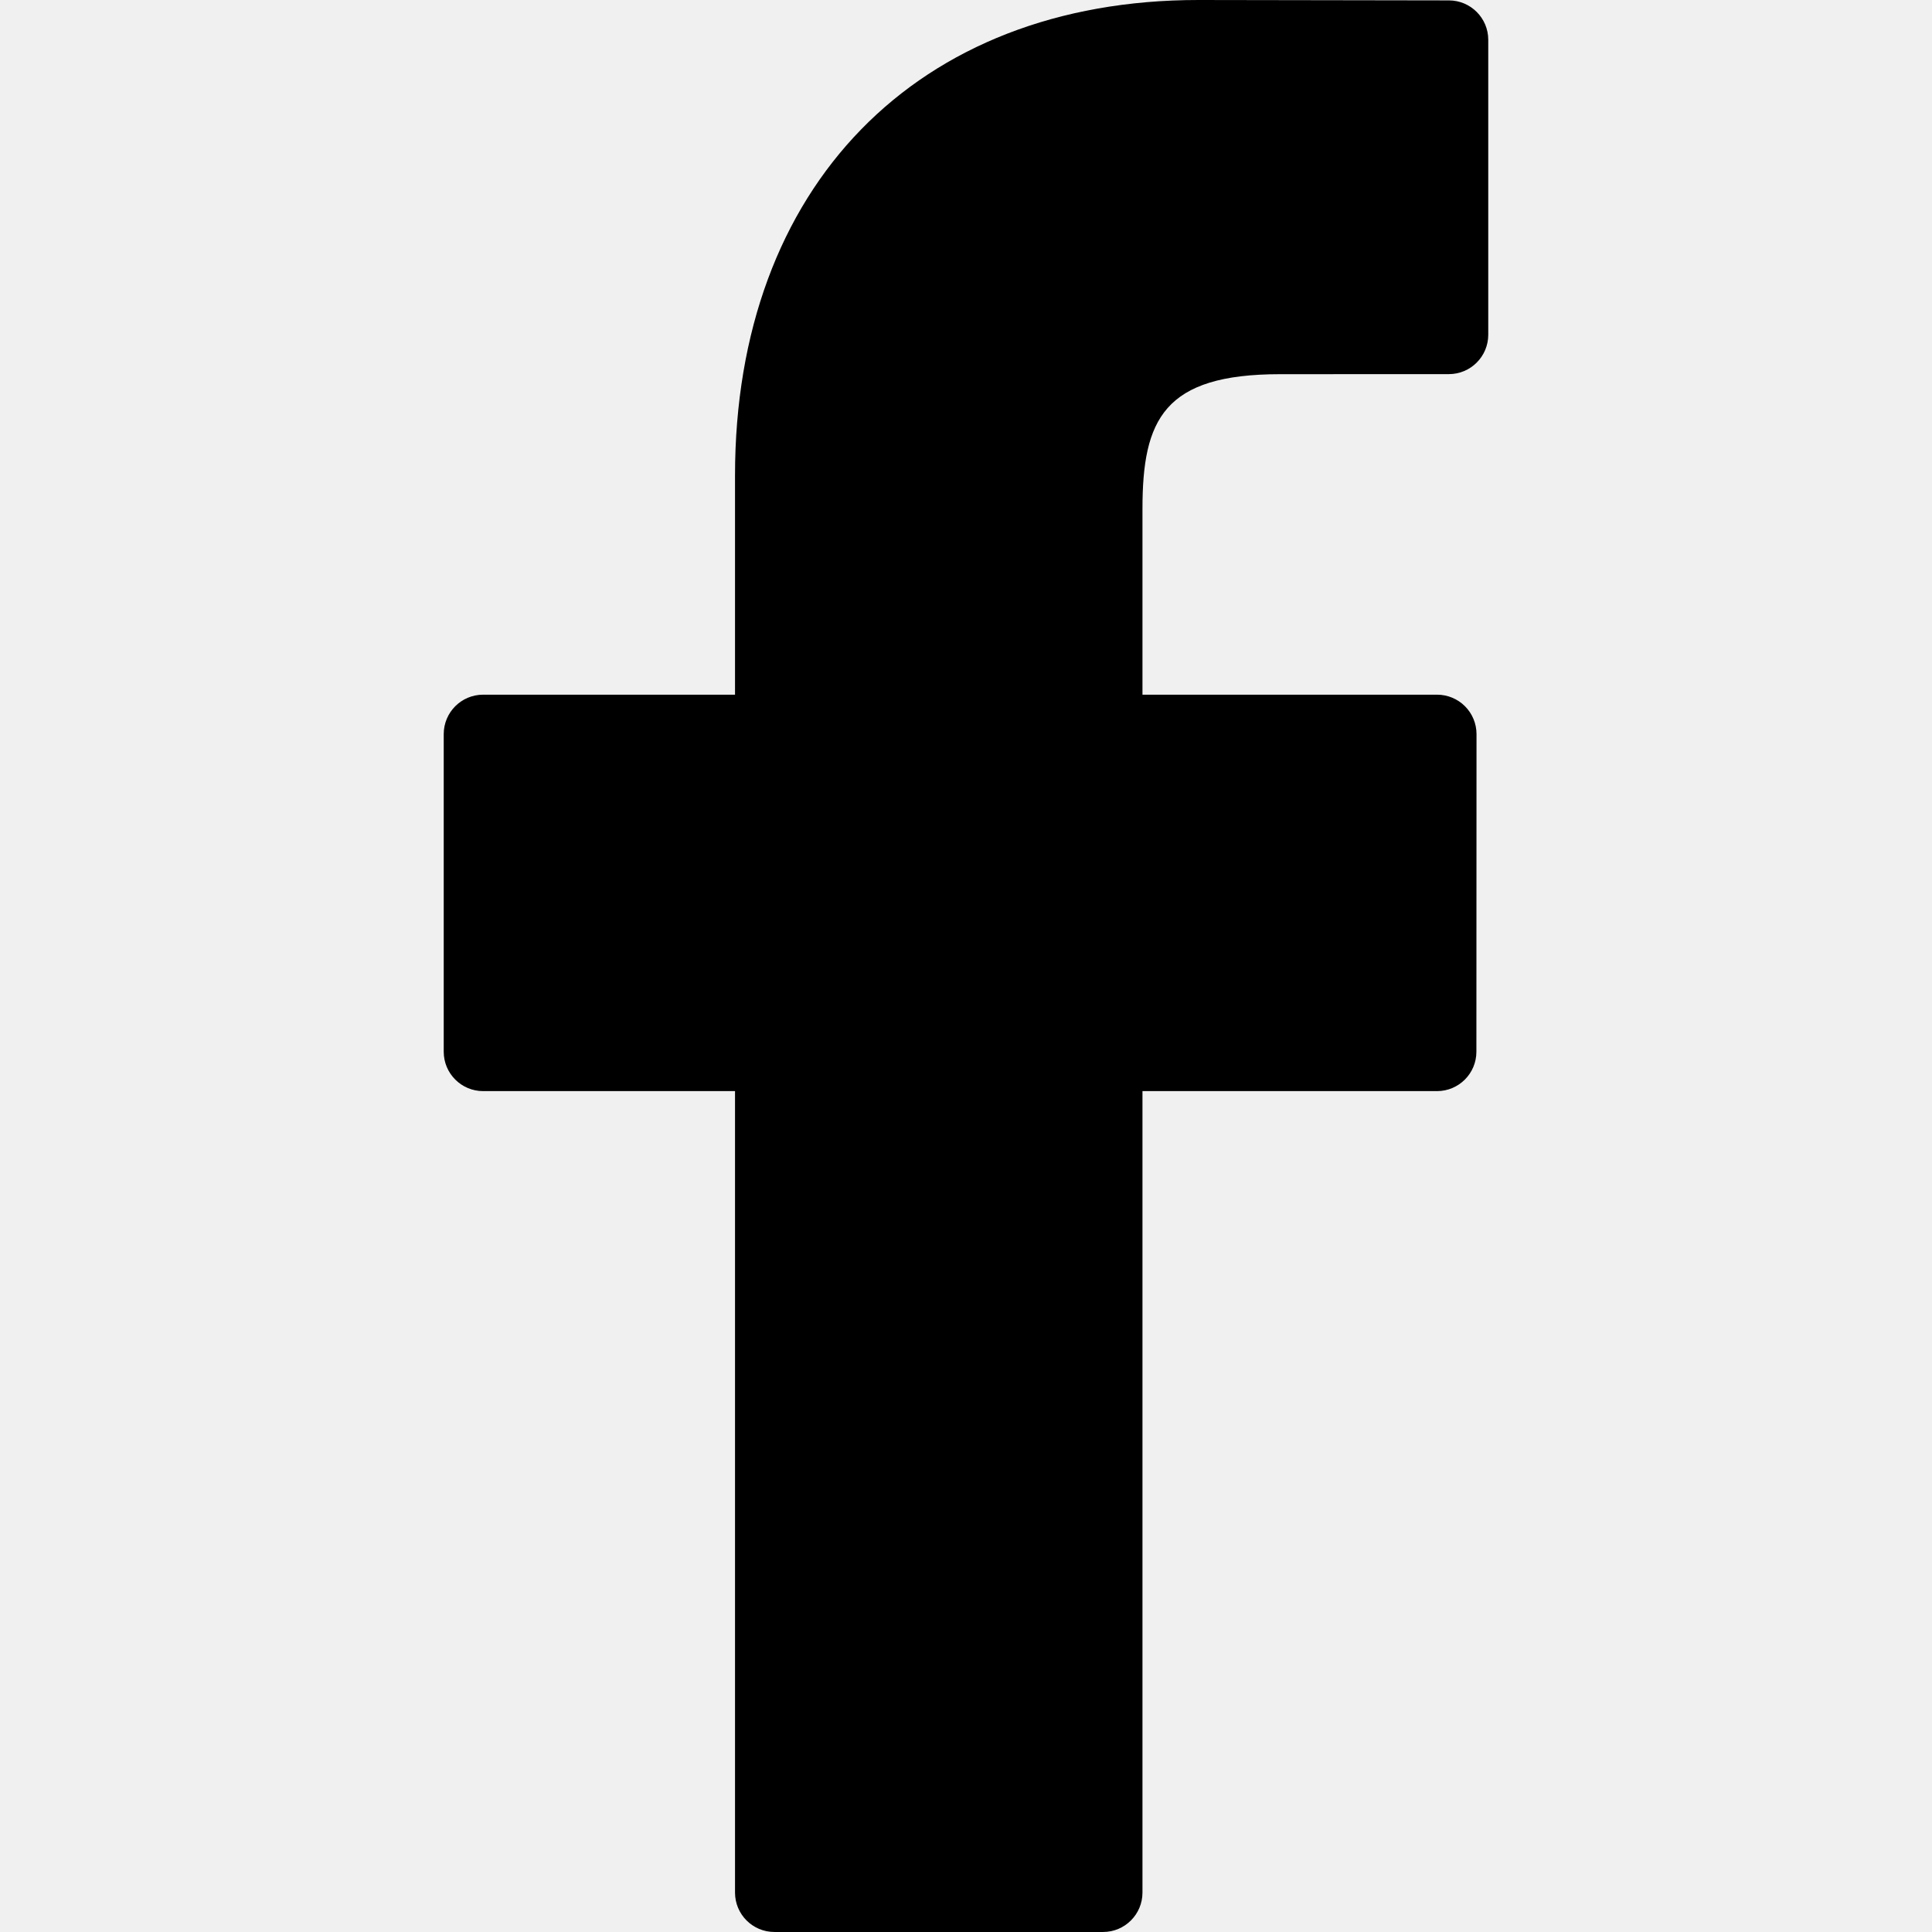
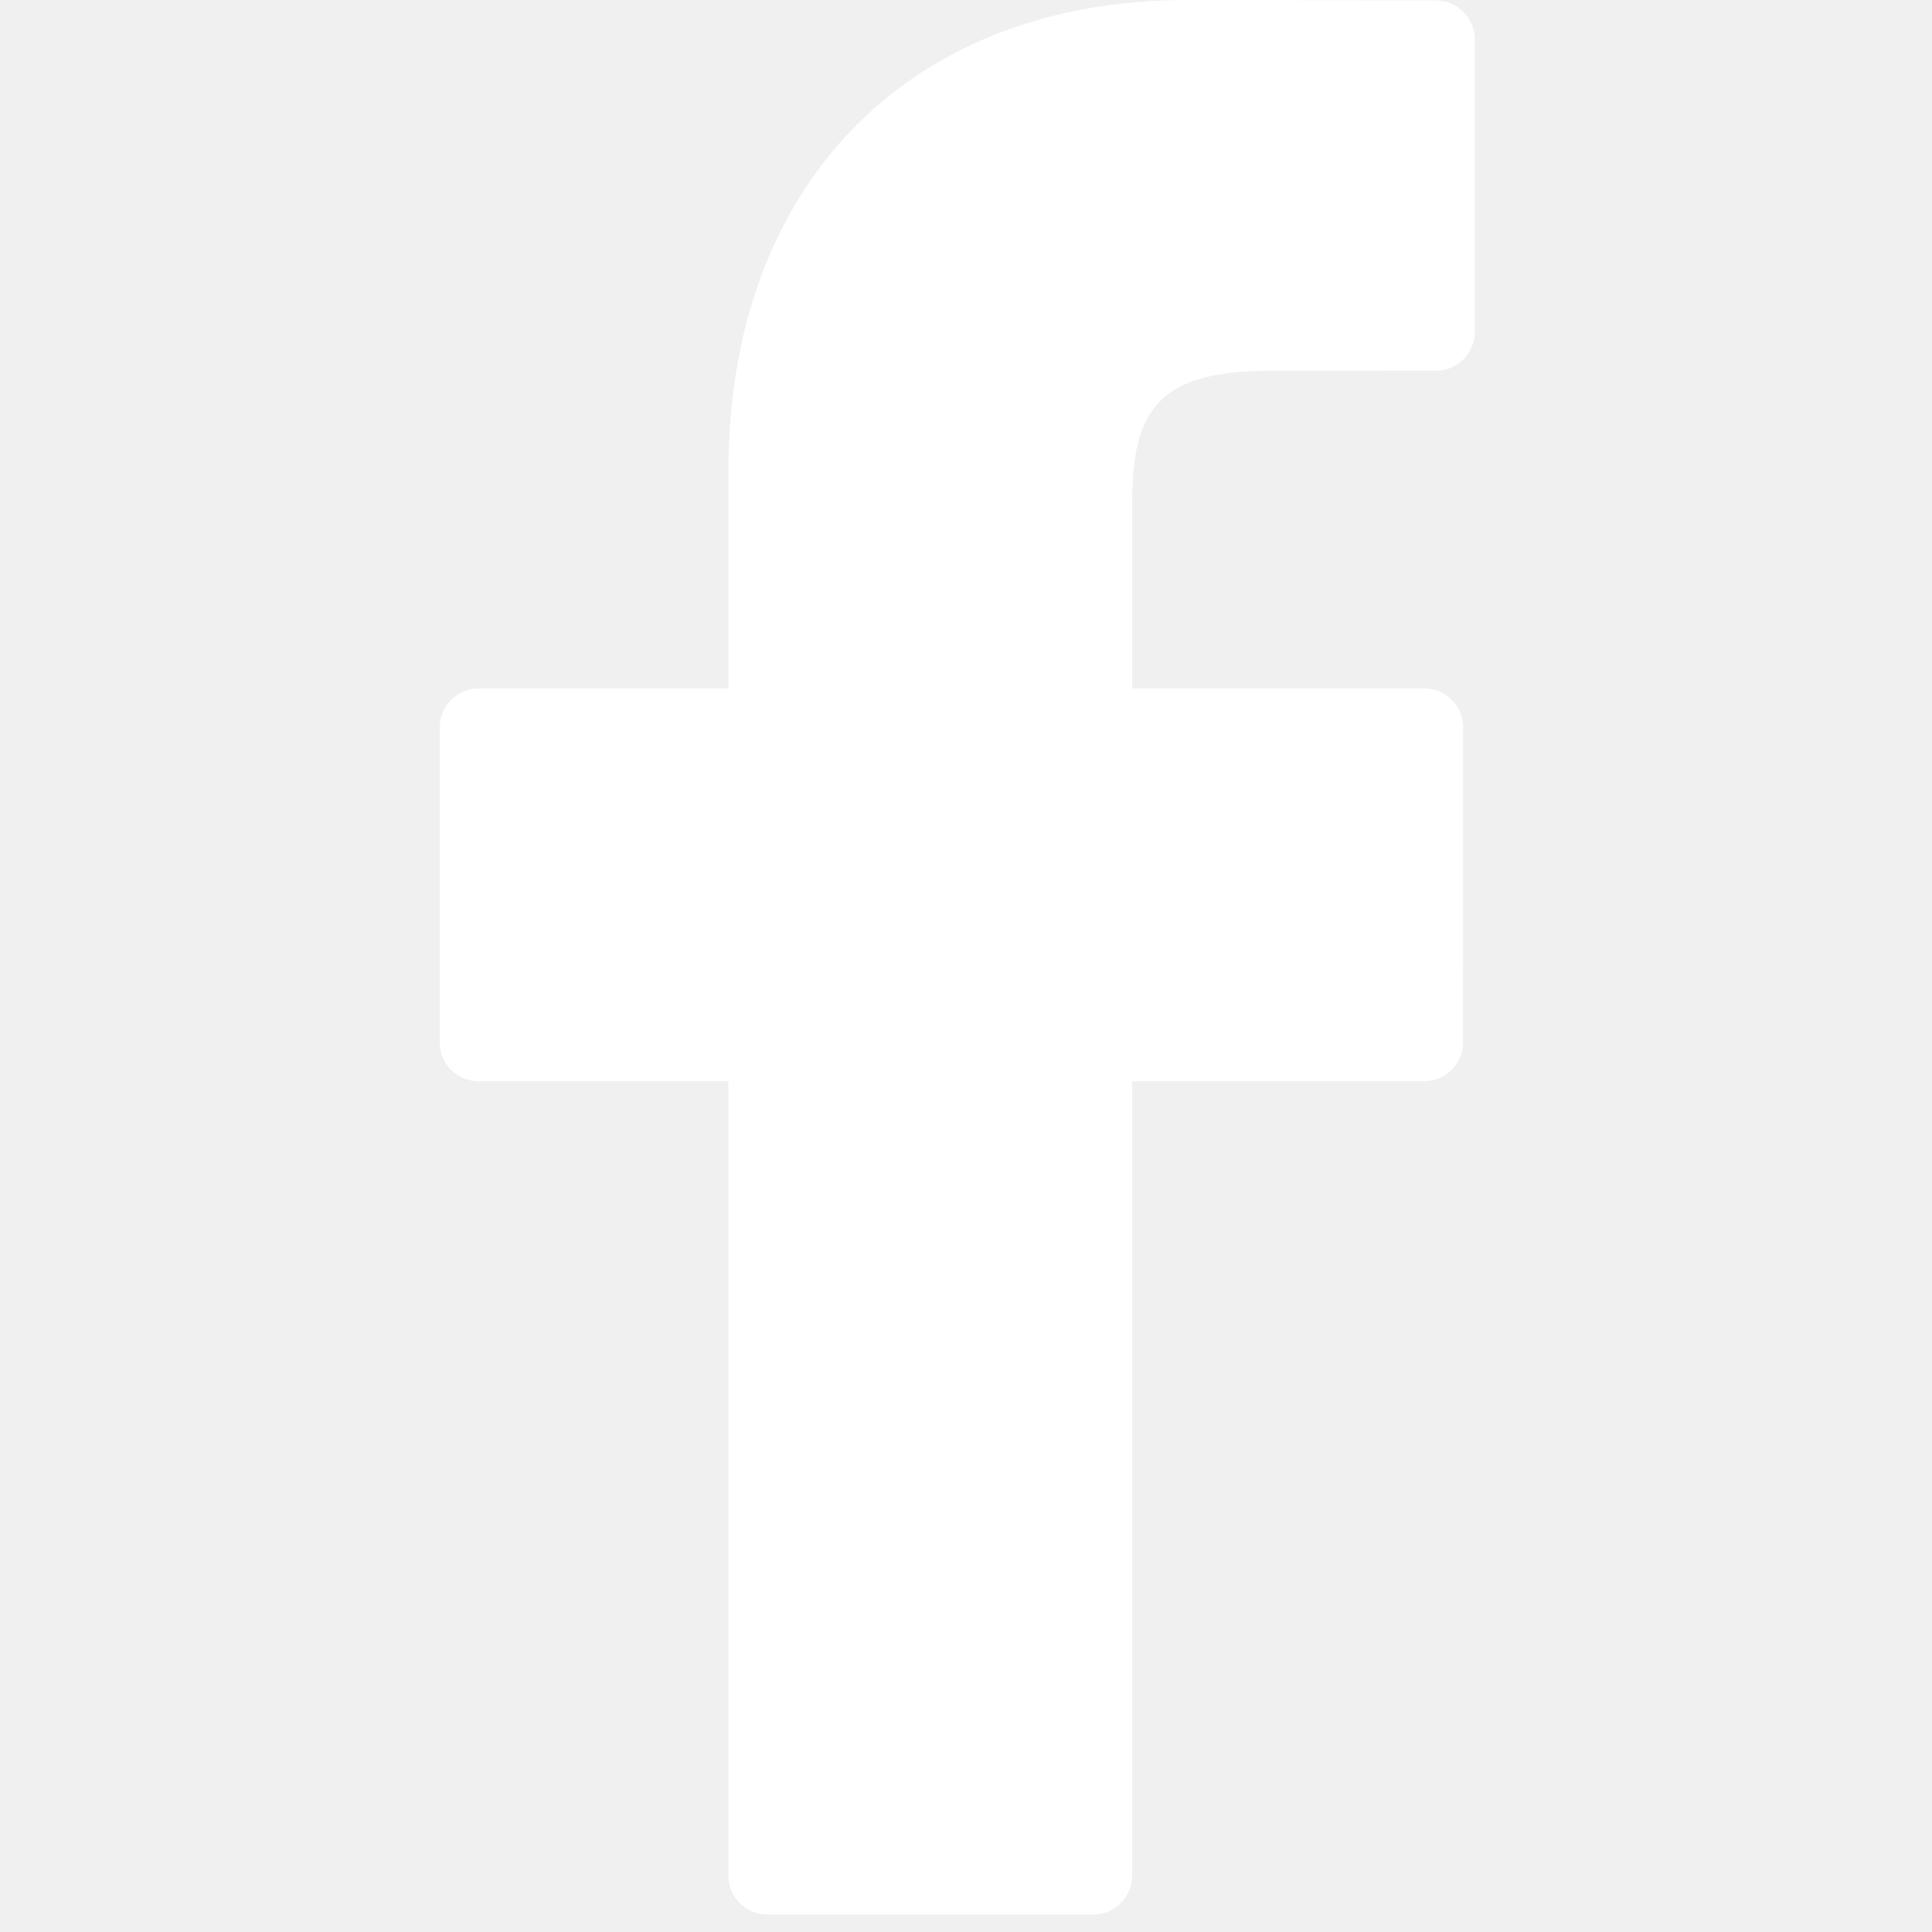
- <svg xmlns="http://www.w3.org/2000/svg" version="1.1" id="Capa_1" x="0px" y="0px" width="96.124px" height="96.123px" viewBox="0 0 96.124 96.123" style="enable-background:new 0 0 96.124 96.123;" xml:space="preserve">
-   <g>
-     <path d="M72.089,0.02L59.624,0C45.62,0,36.57,9.285,36.57,23.656v10.907H24.037c-1.083,0-1.96,0.878-1.96,1.961v15.803   c0,1.083,0.878,1.96,1.96,1.96h12.533v39.876c0,1.083,0.877,1.96,1.96,1.96h16.352c1.083,0,1.96-0.878,1.96-1.96V54.287h14.654   c1.083,0,1.96-0.877,1.96-1.96l0.006-15.803c0-0.52-0.207-1.018-0.574-1.386c-0.367-0.368-0.867-0.575-1.387-0.575H56.842v-9.246   c0-4.444,1.059-6.7,6.848-6.7l8.397-0.003c1.082,0,1.959-0.878,1.959-1.96V1.98C74.046,0.899,73.17,0.022,72.089,0.02z" />
+ <svg xmlns="http://www.w3.org/2000/svg" width="97" height="97" viewBox="0 0 97 97" fill="none">
+   <g clip-path="url(#clip0)">
+     <path d="M72.089 0.02L59.624 0C45.62 0 36.57 9.285 36.57 23.656V34.563H24.037C22.954 34.563 22.077 35.441 22.077 36.524V52.327C22.077 53.41 22.955 54.287 24.037 54.287H36.57V94.163C36.57 95.246 37.447 96.123 38.53 96.123H54.882C55.965 96.123 56.842 95.245 56.842 94.163V54.287H71.496C72.579 54.287 73.456 53.41 73.456 52.327L73.462 36.524C73.462 36.004 73.255 35.506 72.888 35.138C72.521 34.77 72.021 34.563 71.501 34.563H56.842V25.317C56.842 20.873 57.901 18.617 63.69 18.617L72.087 18.614C73.169 18.614 74.046 17.736 74.046 16.654V1.98C74.046 0.899 73.17 0.022 72.089 0.02Z" fill="white" />
  </g>
-   <g>
- </g>
-   <g>
- </g>
-   <g>
- </g>
-   <g>
- </g>
-   <g>
- </g>
-   <g>
- </g>
-   <g>
- </g>
-   <g>
- </g>
-   <g>
- </g>
-   <g>
- </g>
-   <g>
- </g>
-   <g>
- </g>
-   <g>
- </g>
-   <g>
- </g>
-   <g>
- </g>
+   <defs>
+     <clipPath id="clip0">
+       <rect width="96.124" height="96.123" fill="white" />
+     </clipPath>
+   </defs>
</svg>
